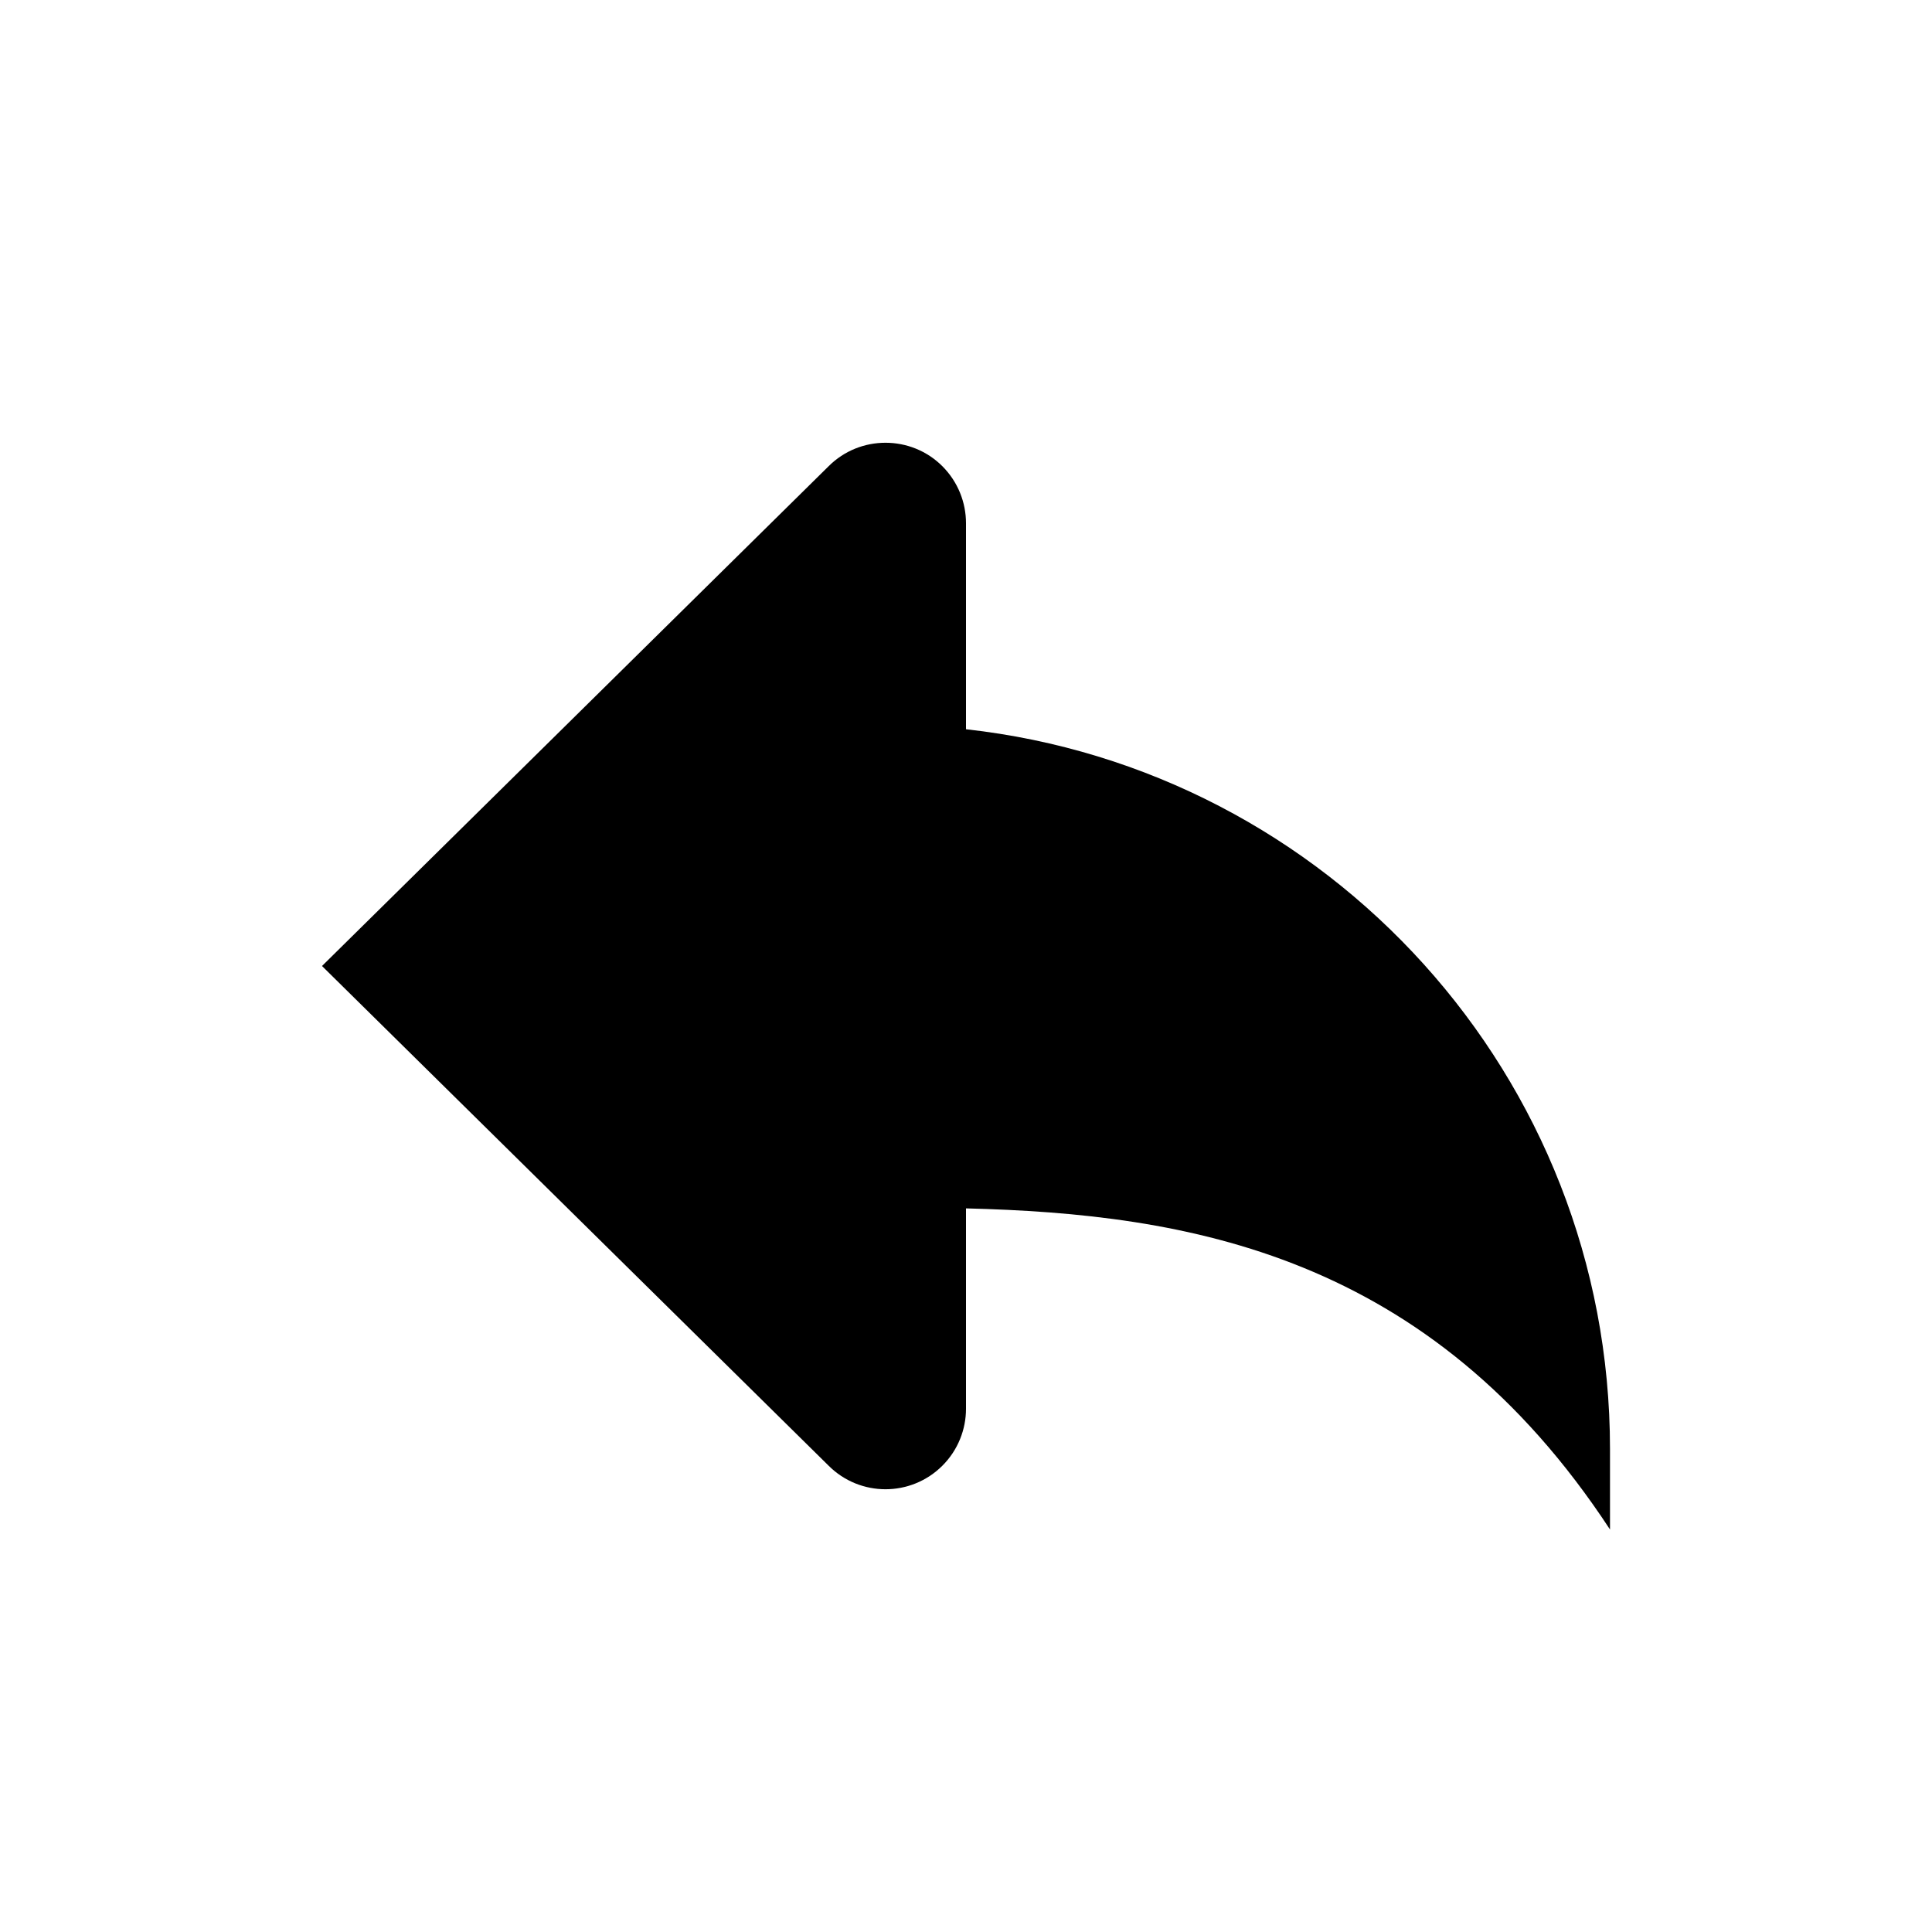
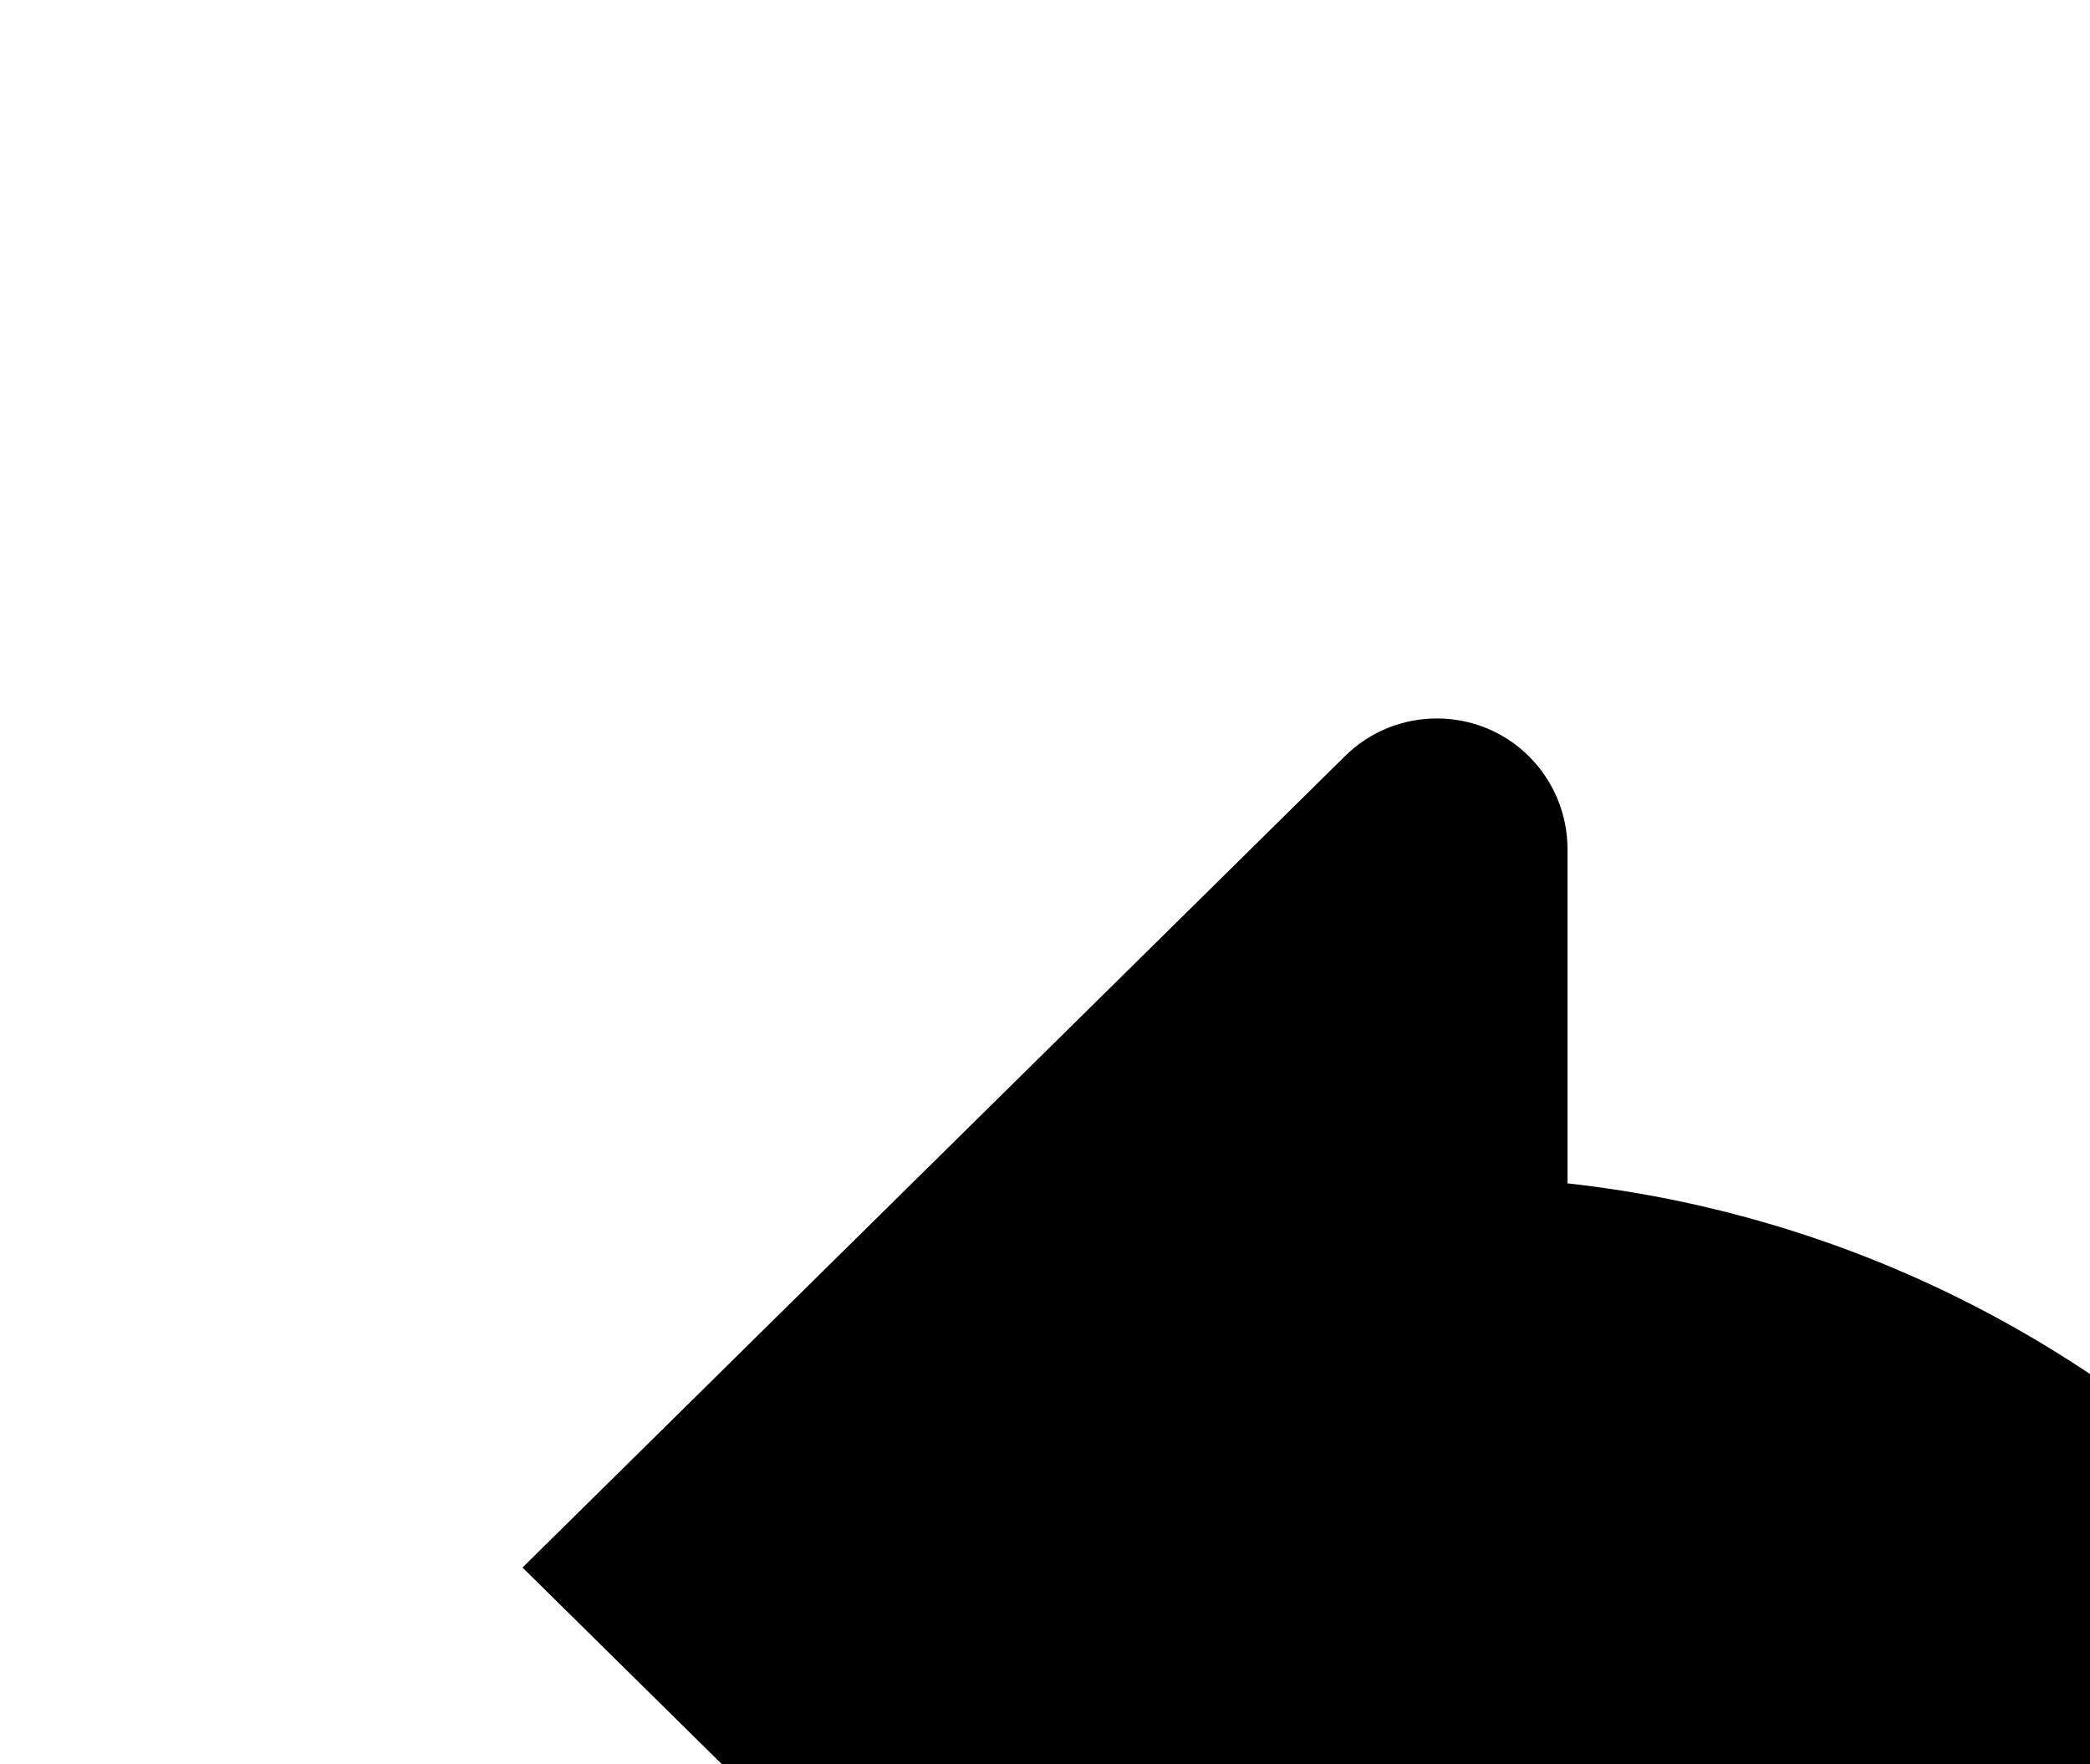
- <svg xmlns="http://www.w3.org/2000/svg" version="1.1" width="24" height="24" viewBox="0 0 24 24">
+ <svg version="1.1">
  <path d="M12 9.059v-2.559c0-0.256-0.098-0.512-0.293-0.708-0.195-0.195-0.451-0.292-0.707-0.292s-0.512 0.097-0.707 0.292l-6.293 6.208 6.293 6.207c0.195 0.195 0.451 0.293 0.707 0.293s0.512-0.098 0.707-0.293 0.293-0.452 0.293-0.707v-2.489c2.75 0.068 5.755 0.566 8 3.989v-1c0-4.633-3.5-8.443-8-8.941z" />
</svg>
